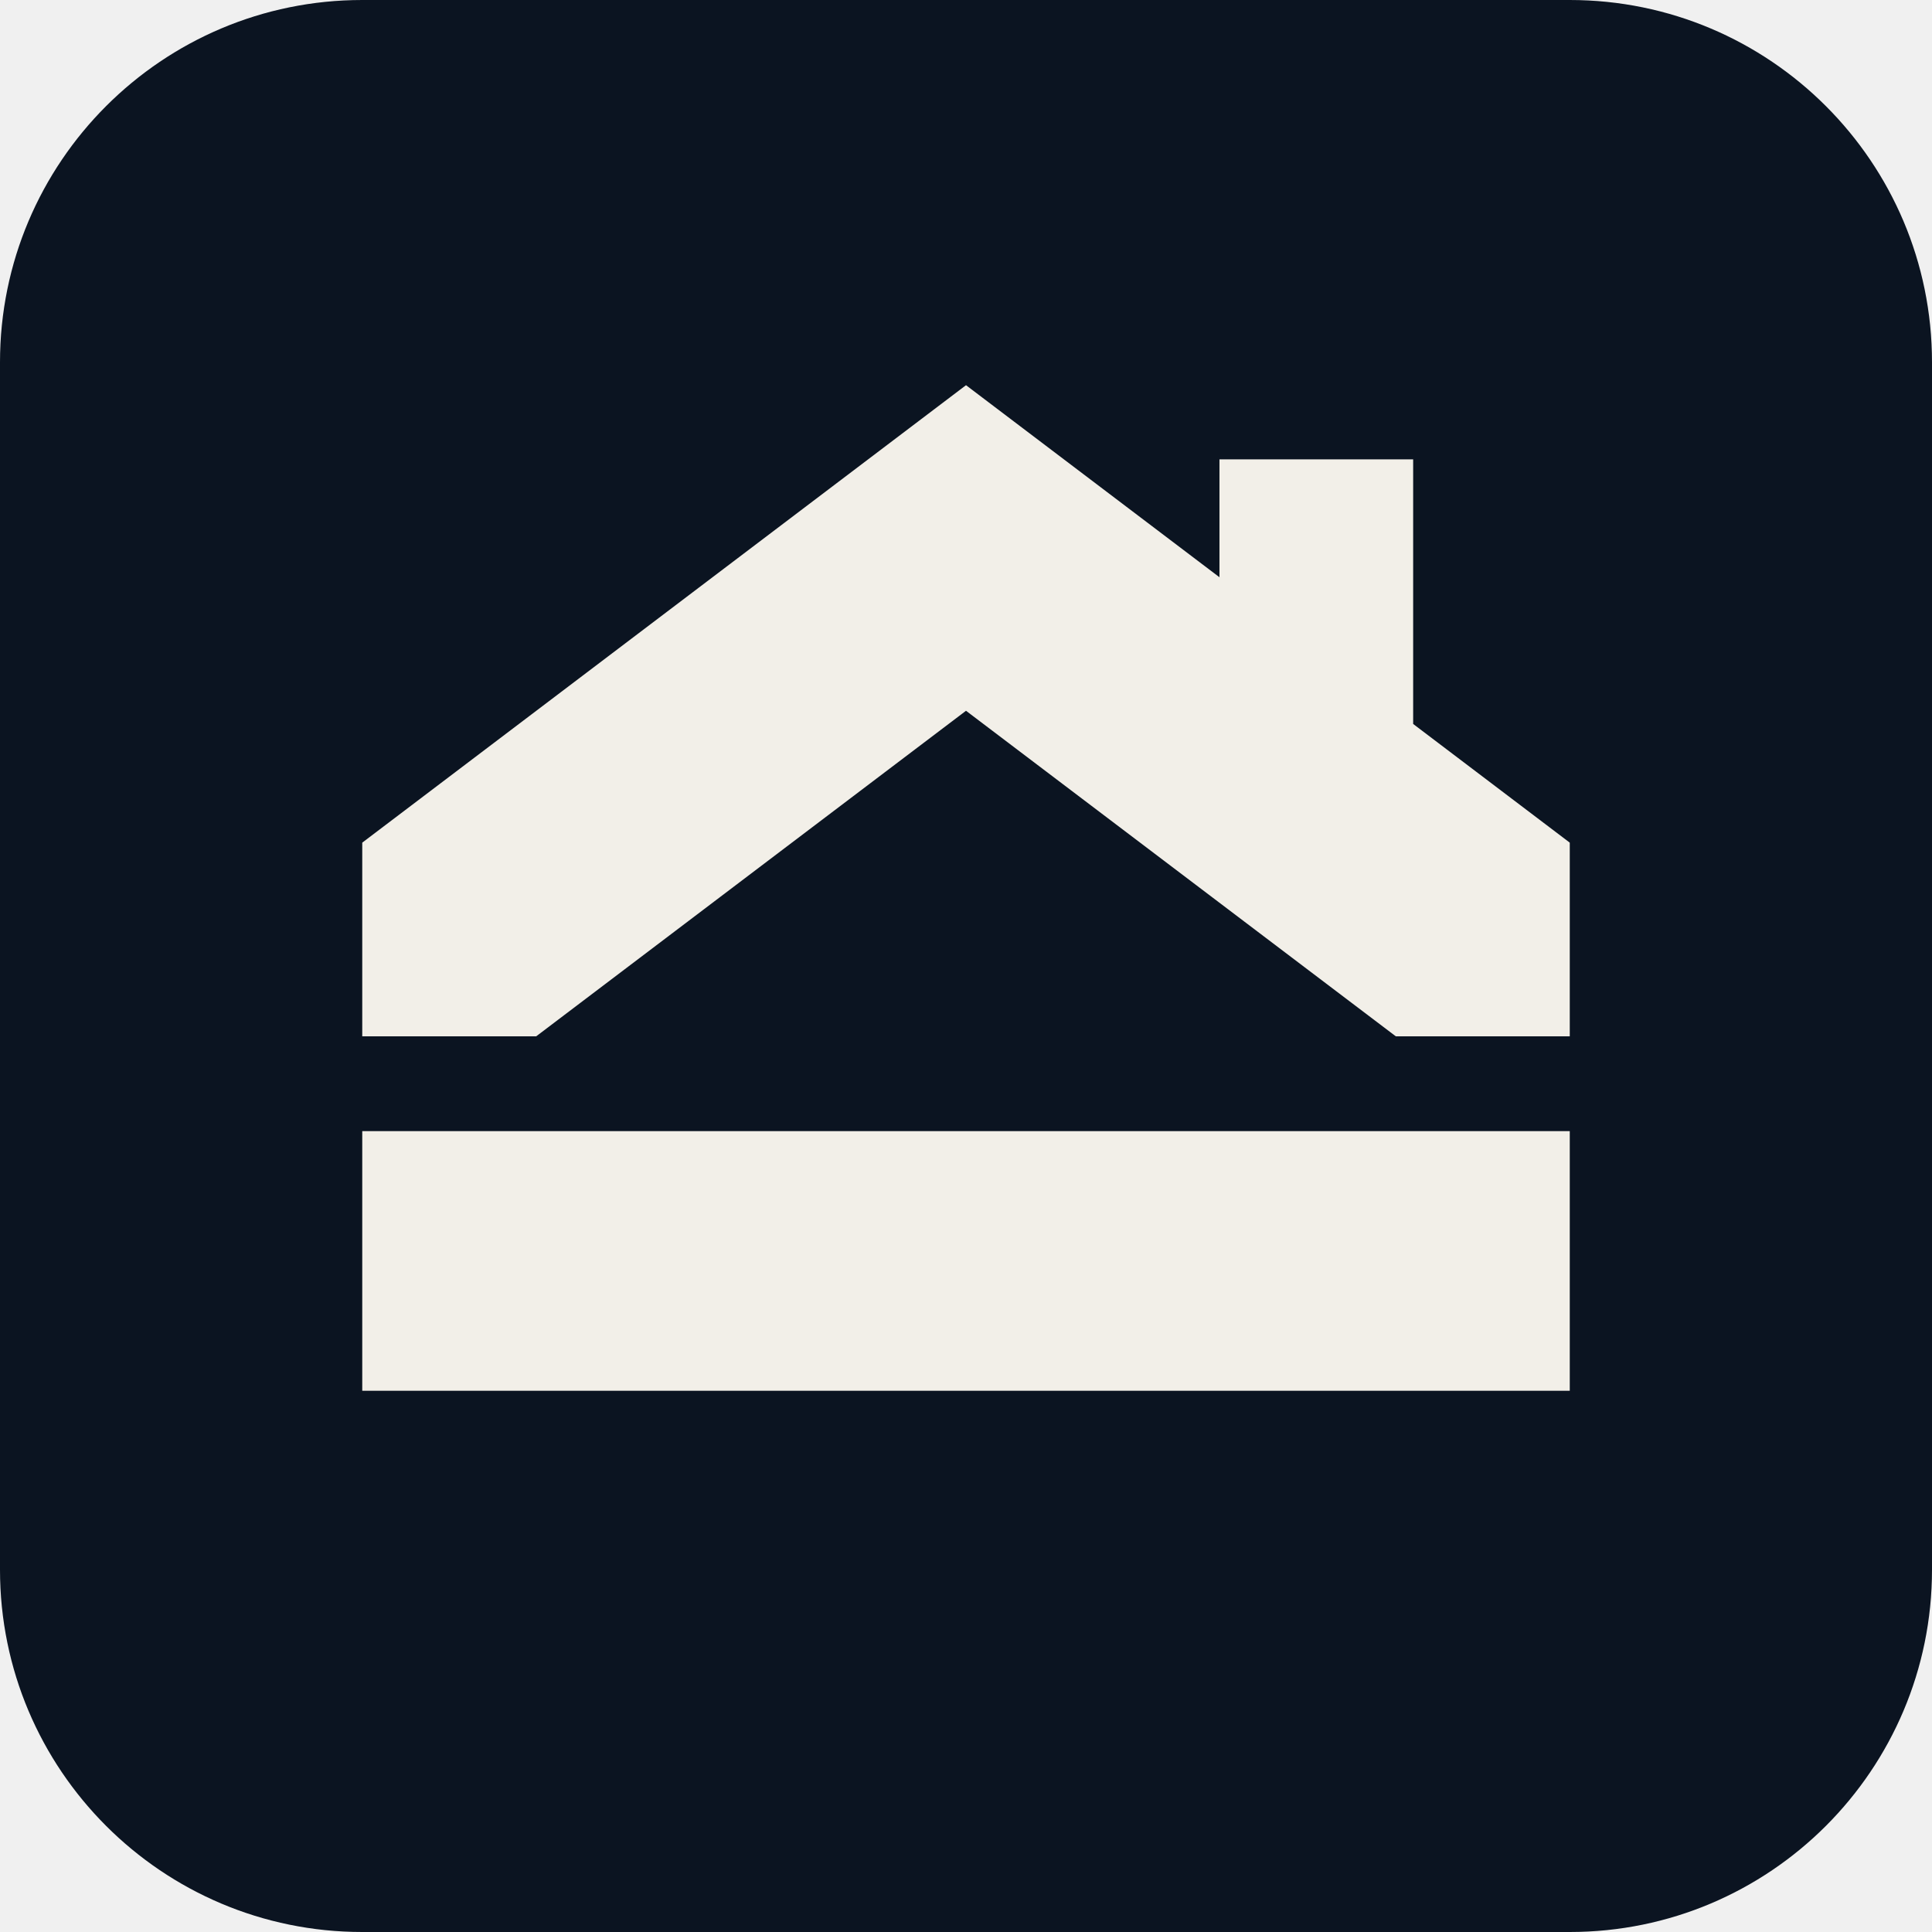
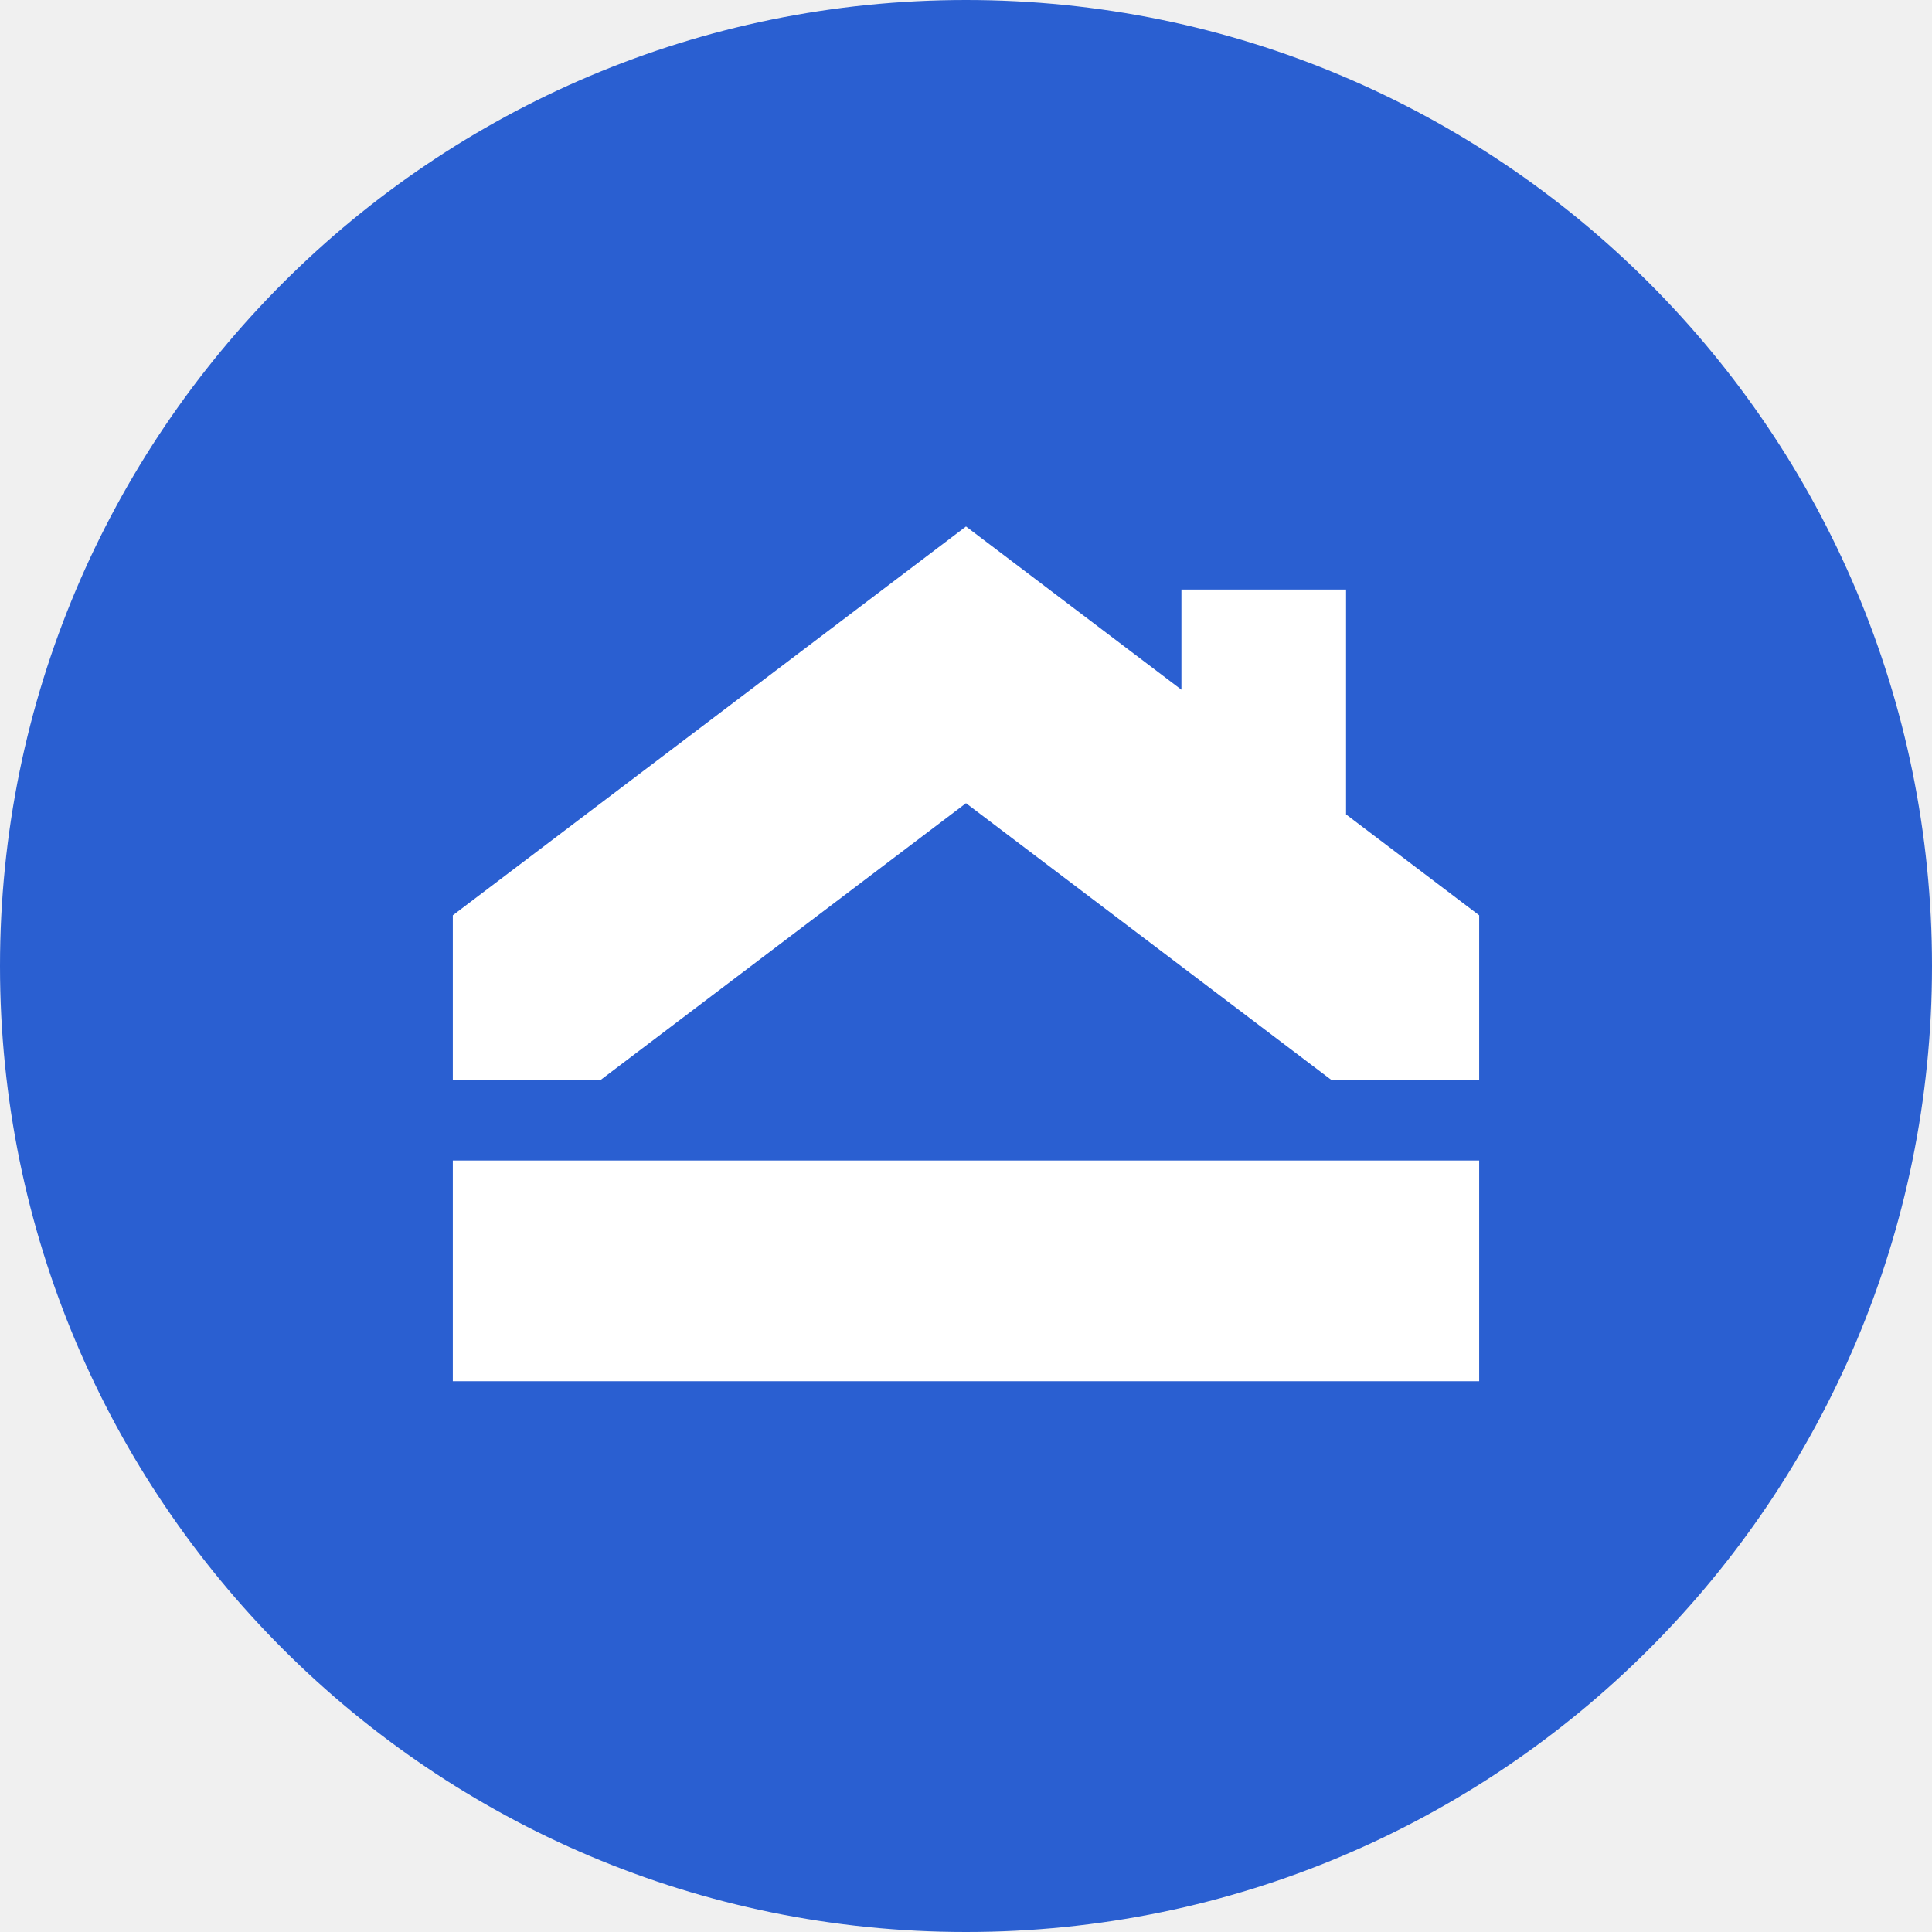
<svg xmlns="http://www.w3.org/2000/svg" viewBox="0 0 64 64">
-   <rect width="64" height="64" rx="12" fill="#0b1421" />
-   <g transform="translate(12.00 12.76) scale(0.13652)" fill="#f2efe8">
+   <circle cx="32" cy="32" r="32" fill="#2a5fd1" />
+   <g transform="translate(15.00 17.44) scale(0.11604)" fill="#ffffff">
    <path d="M0 158 V111 L146.5 0 L208 46.6 V18 H255 V82.2 L293 111 V158 H250.8 L146.5 79 L42.2 158 Z" />
    <rect y="181" width="293" height="63" />
  </g>
</svg>
